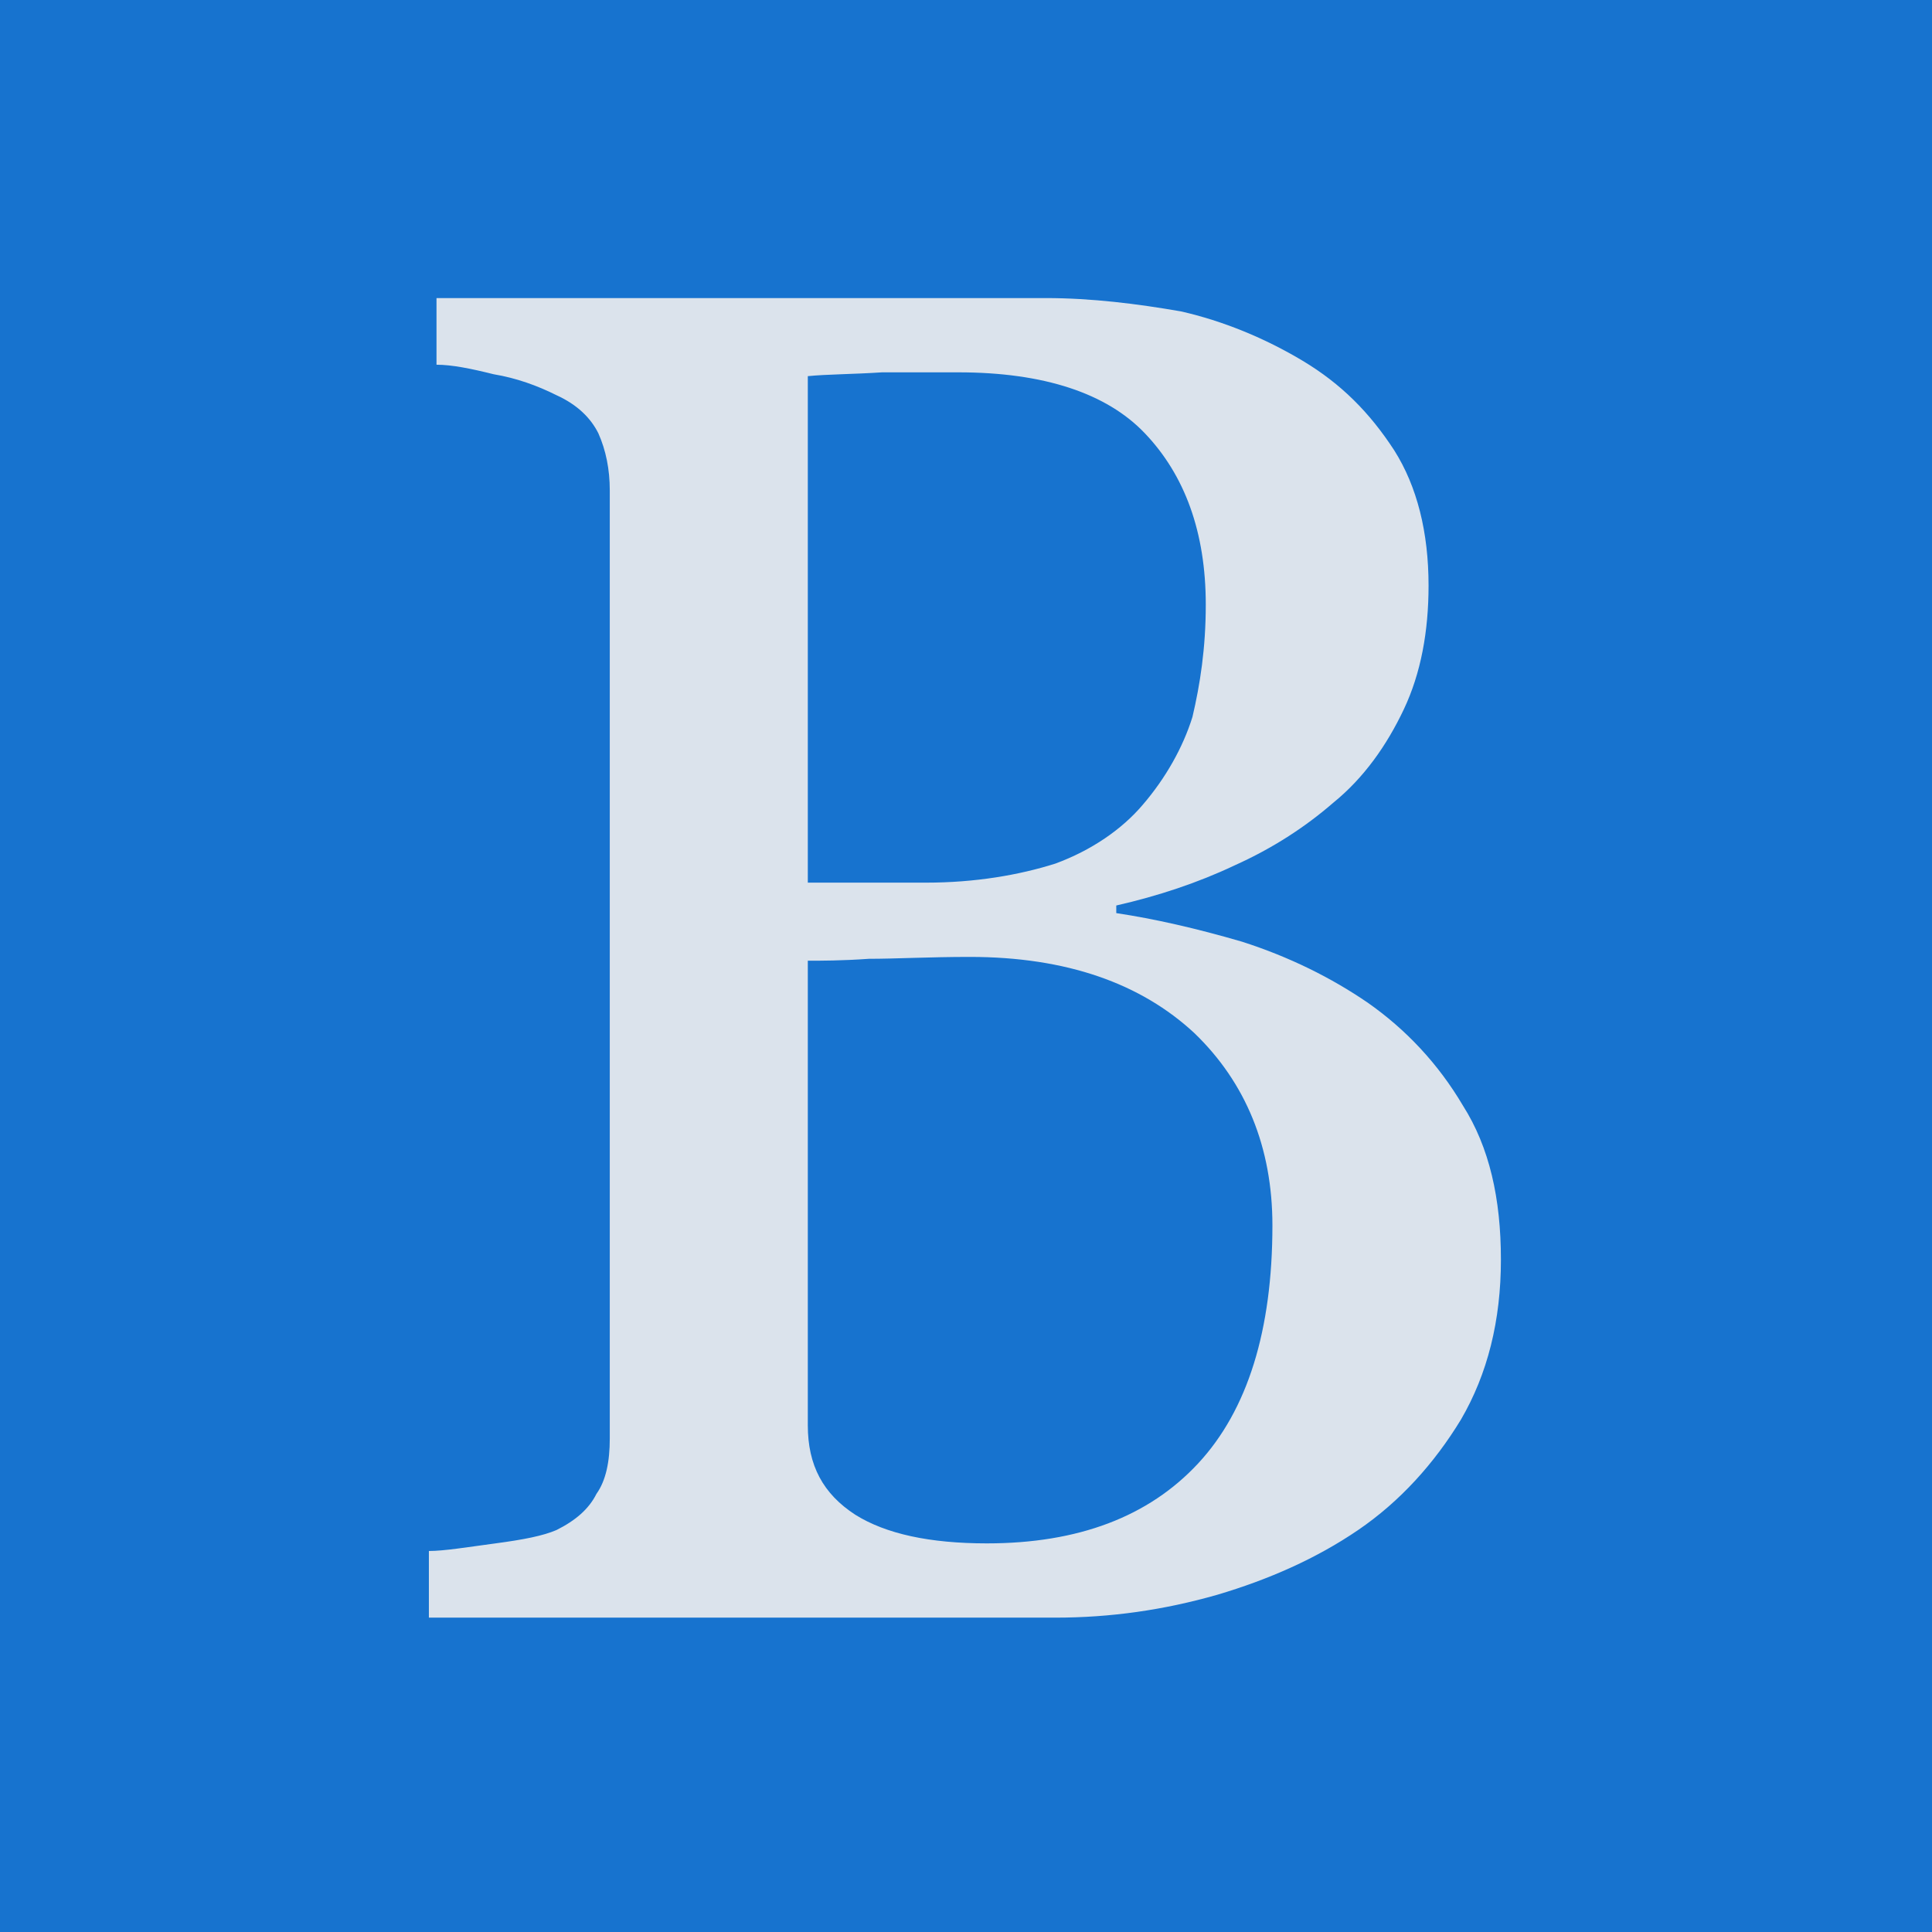
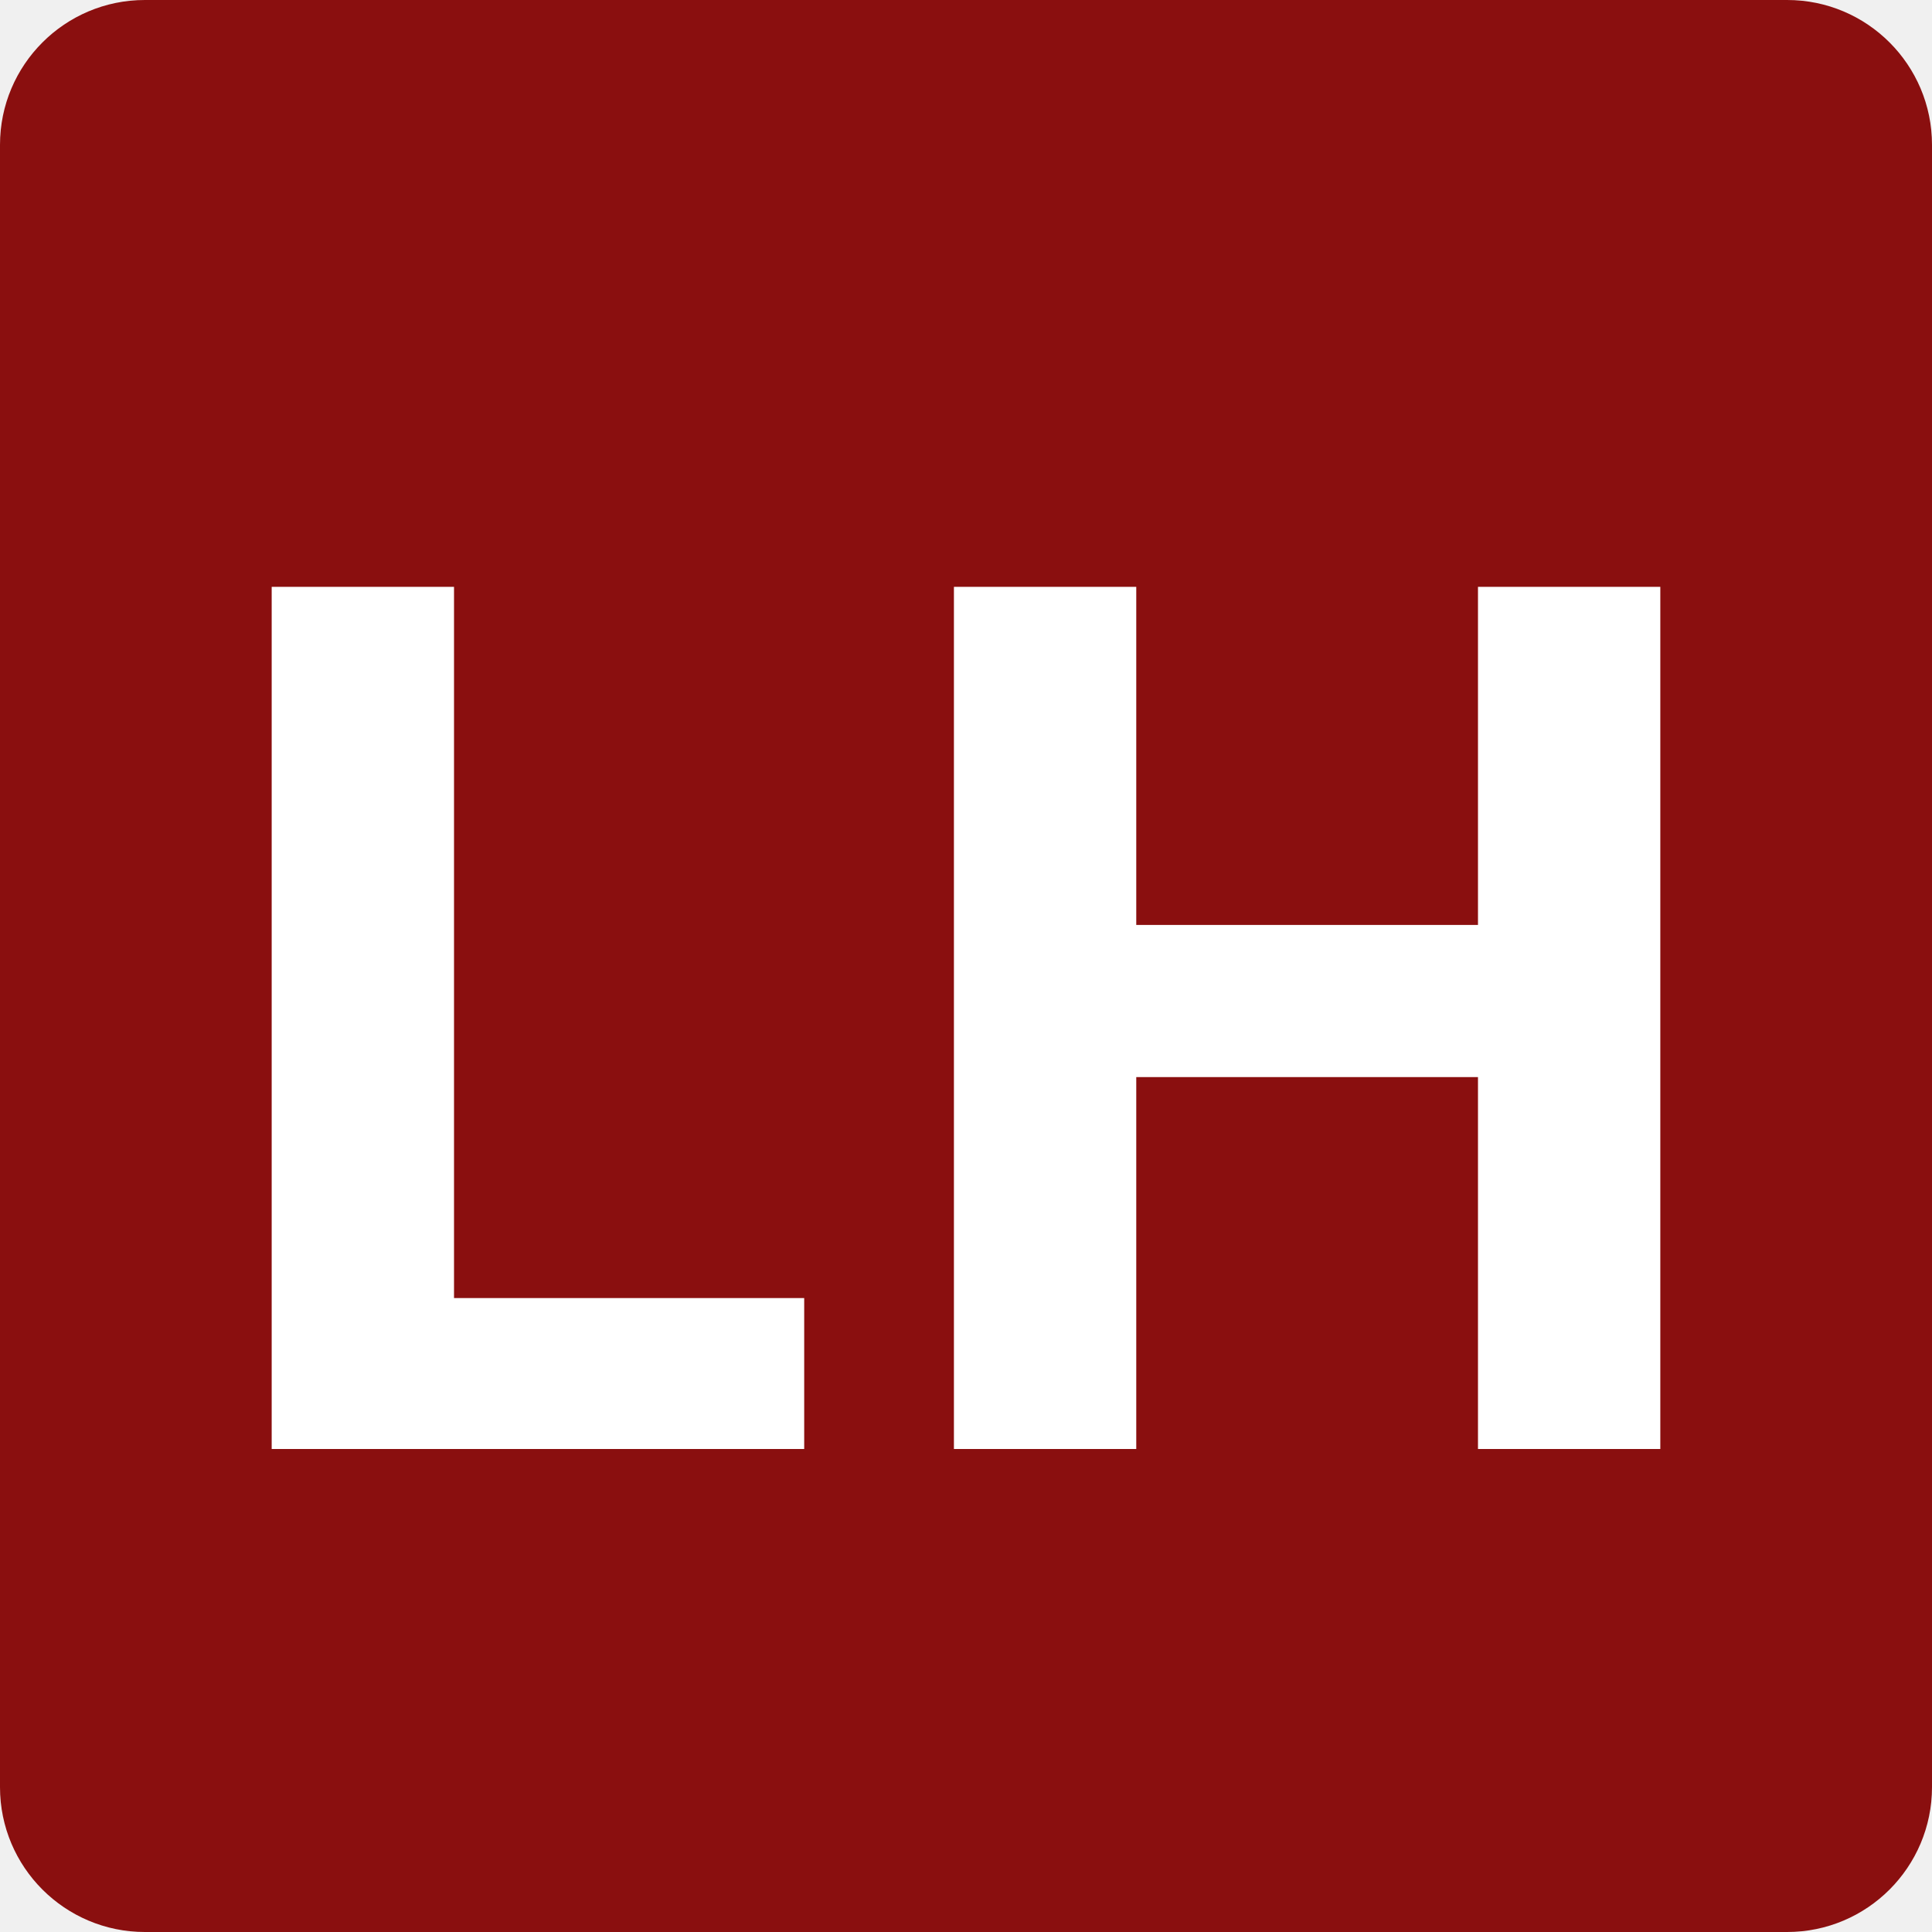
- <svg xmlns="http://www.w3.org/2000/svg" width="100%" height="100%" viewBox="0 0 256 256" version="1.1" xml:space="preserve" style="fill-rule:evenodd;clip-rule:evenodd;stroke-linejoin:round;stroke-miterlimit:2;">
-   <rect width="100%" height="100%" style="fill:rgb(23,115,207);" />
-   <g transform="matrix(252.308,0,0,252.308,45.2232,214.346)">
-     <g>
-       <path d="M0.539,-0.323C0.559,-0.309 0.576,-0.291 0.589,-0.269C0.603,-0.247 0.609,-0.22 0.609,-0.188C0.609,-0.156 0.602,-0.128 0.588,-0.104C0.574,-0.081 0.556,-0.061 0.534,-0.046C0.512,-0.031 0.487,-0.02 0.46,-0.012C0.432,-0.004 0.404,-0 0.375,-0L0.046,-0L0.046,-0.035C0.054,-0.035 0.066,-0.037 0.081,-0.039C0.096,-0.041 0.106,-0.043 0.113,-0.046C0.123,-0.051 0.13,-0.057 0.134,-0.065C0.139,-0.072 0.141,-0.082 0.141,-0.094L0.141,-0.592C0.141,-0.603 0.139,-0.613 0.135,-0.622C0.131,-0.63 0.124,-0.637 0.113,-0.642C0.103,-0.647 0.092,-0.651 0.08,-0.653C0.068,-0.656 0.058,-0.658 0.05,-0.658L0.05,-0.693L0.37,-0.693C0.394,-0.693 0.418,-0.69 0.441,-0.686C0.463,-0.681 0.485,-0.672 0.505,-0.66C0.525,-0.648 0.54,-0.633 0.553,-0.613C0.565,-0.594 0.571,-0.57 0.571,-0.542C0.571,-0.518 0.567,-0.496 0.558,-0.477C0.549,-0.458 0.537,-0.441 0.521,-0.428C0.506,-0.415 0.489,-0.404 0.469,-0.395C0.45,-0.386 0.429,-0.379 0.407,-0.374L0.407,-0.37C0.427,-0.367 0.449,-0.362 0.473,-0.355C0.498,-0.347 0.52,-0.336 0.539,-0.323ZM0.421,-0.427C0.433,-0.441 0.442,-0.457 0.447,-0.473C0.451,-0.49 0.454,-0.509 0.454,-0.532C0.454,-0.57 0.443,-0.6 0.422,-0.622C0.402,-0.643 0.369,-0.654 0.324,-0.654L0.284,-0.654C0.269,-0.653 0.255,-0.653 0.245,-0.652L0.245,-0.386L0.307,-0.386C0.333,-0.386 0.356,-0.39 0.375,-0.396C0.394,-0.403 0.41,-0.414 0.421,-0.427ZM0.489,-0.206C0.489,-0.247 0.475,-0.281 0.448,-0.307C0.42,-0.333 0.381,-0.347 0.33,-0.347C0.309,-0.347 0.291,-0.346 0.277,-0.346C0.263,-0.345 0.252,-0.345 0.245,-0.345L0.245,-0.101C0.245,-0.08 0.253,-0.065 0.27,-0.054C0.286,-0.044 0.309,-0.039 0.339,-0.039C0.387,-0.039 0.424,-0.053 0.45,-0.081C0.476,-0.109 0.489,-0.151 0.489,-0.206Z" style="fill:rgb(219,227,236);fill-rule:nonzero;" />
-     </g>
-   </g>
+ <svg xmlns="http://www.w3.org/2000/svg" width="400" height="400" viewBox="0 0 400 400">
+   <rect x="0" y="0" width="400" height="400" rx="30" ry="30" fill="#8a0f0f" />
+   <text x="200" y="300" font-size="250" text-anchor="middle" fill="white" font-family="sans-serif" font-weight="bold">LH</text>
</svg>
